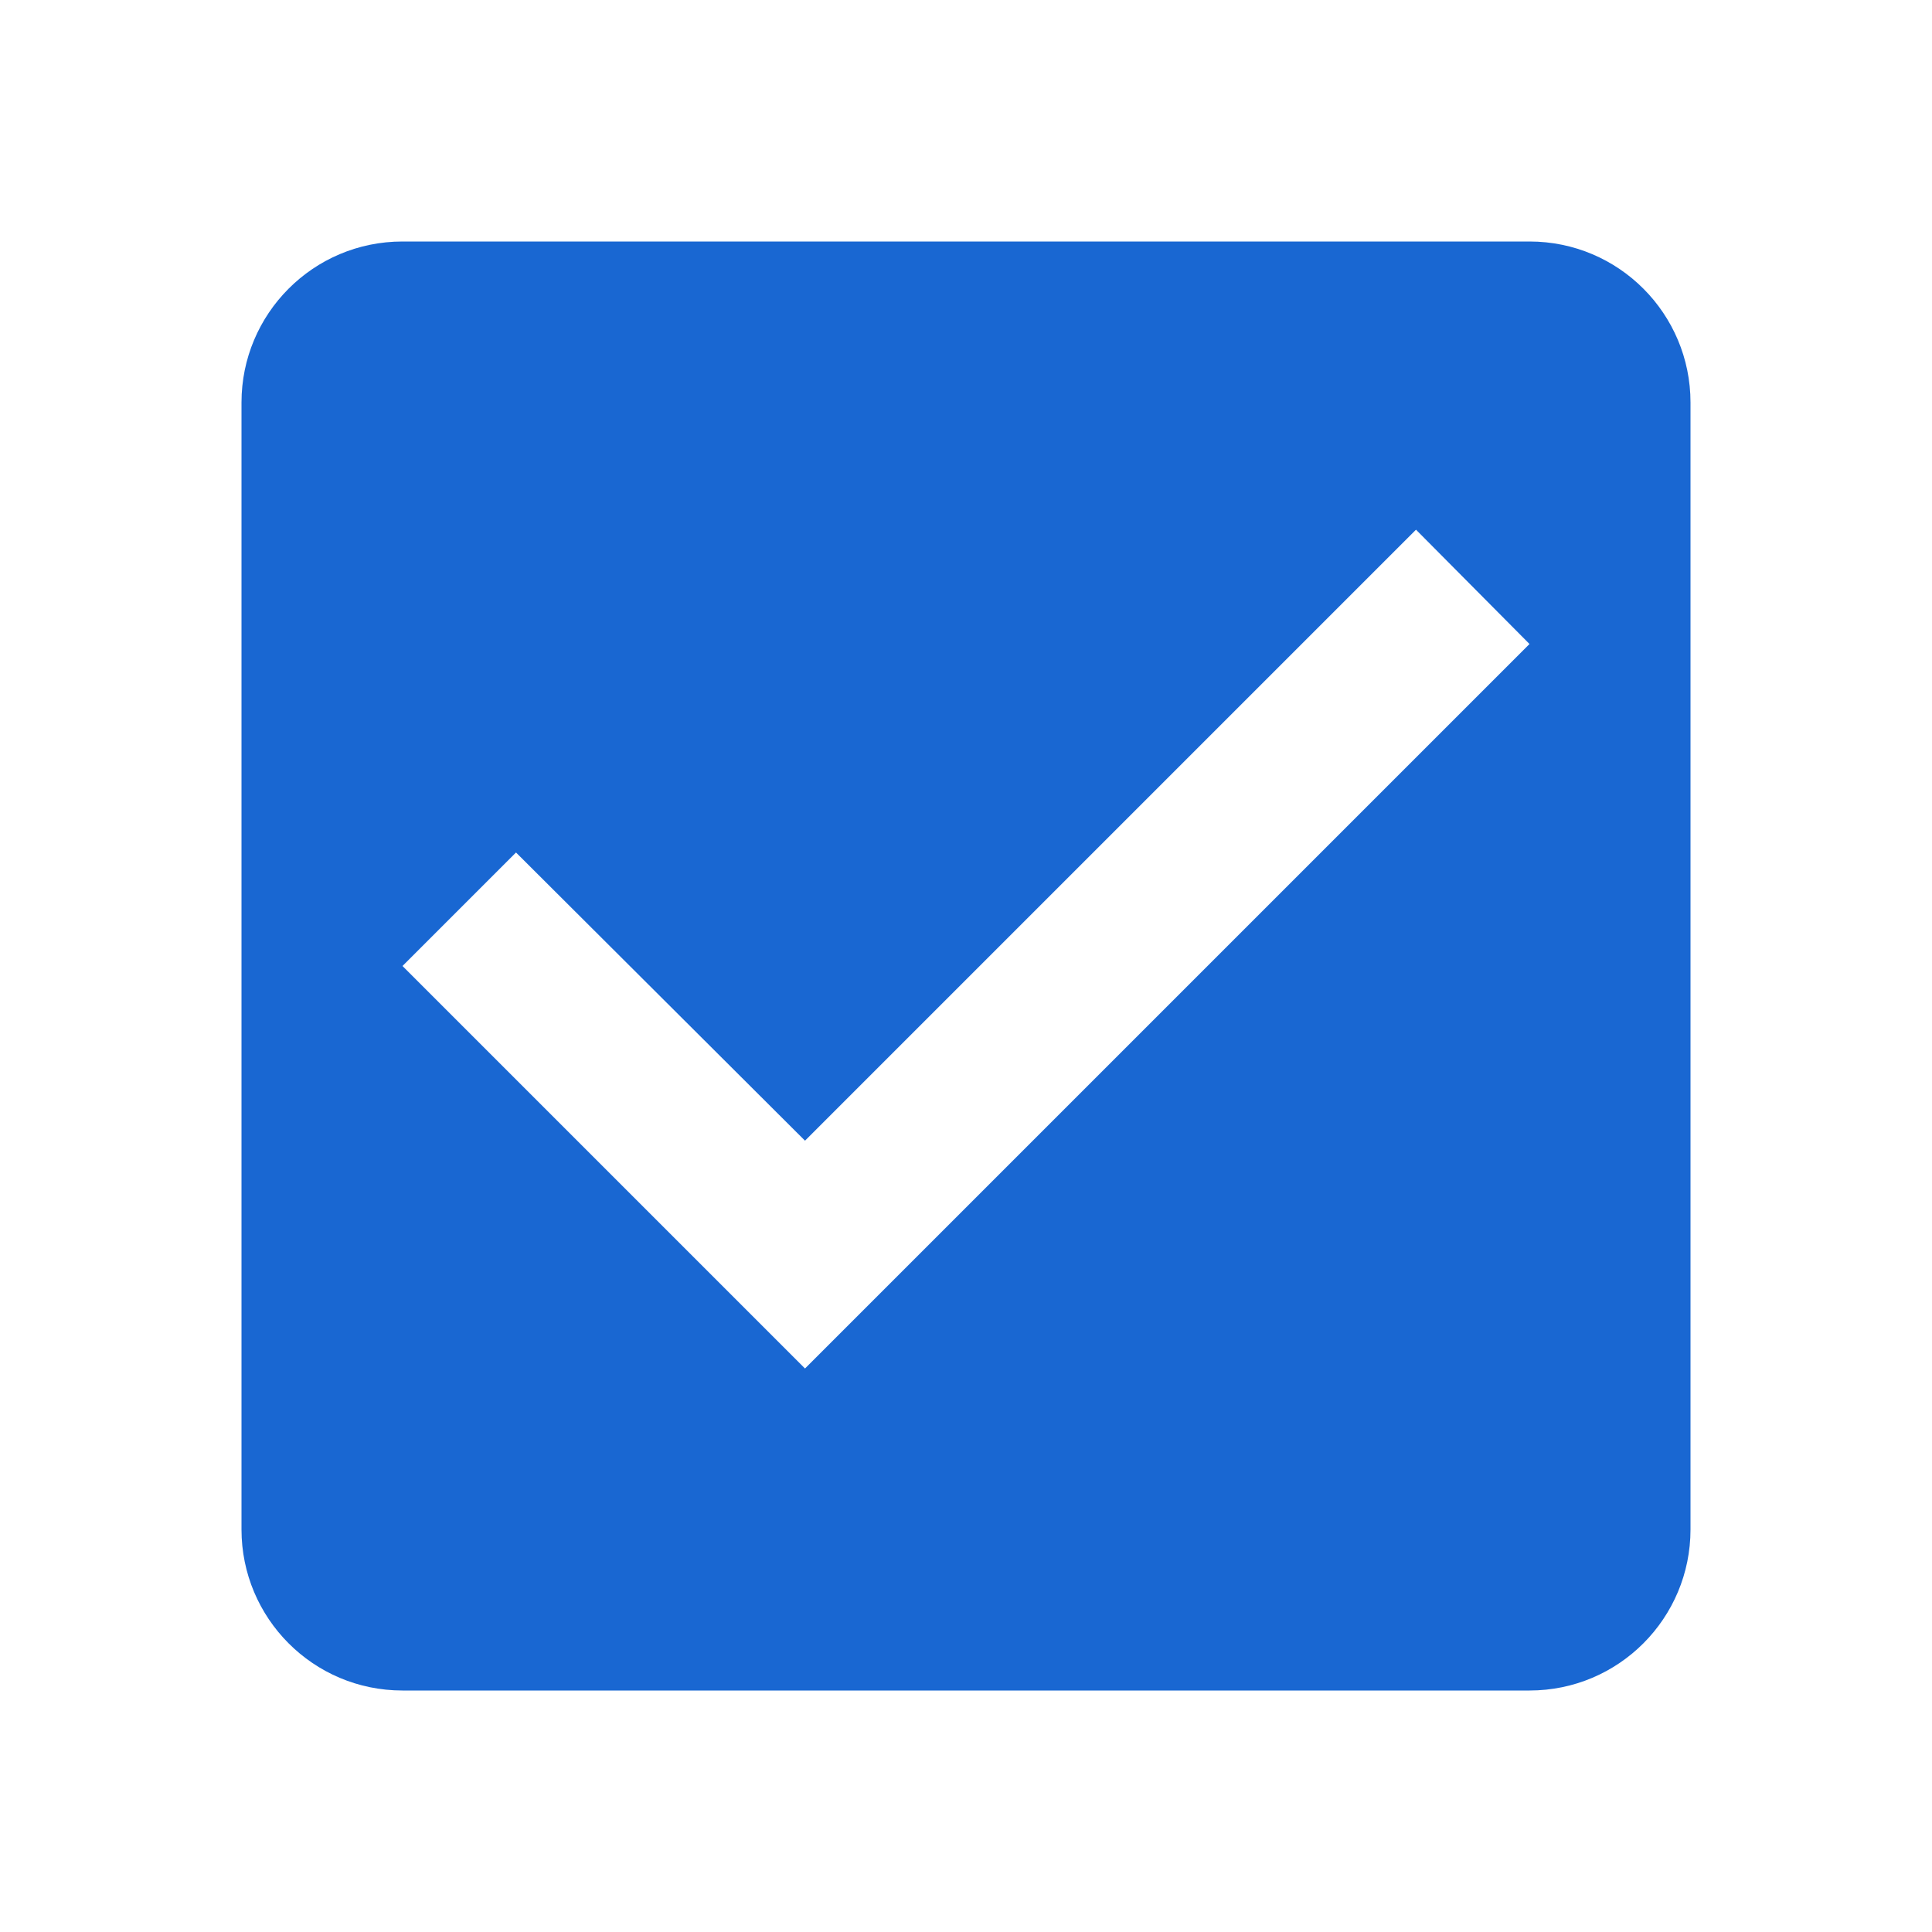
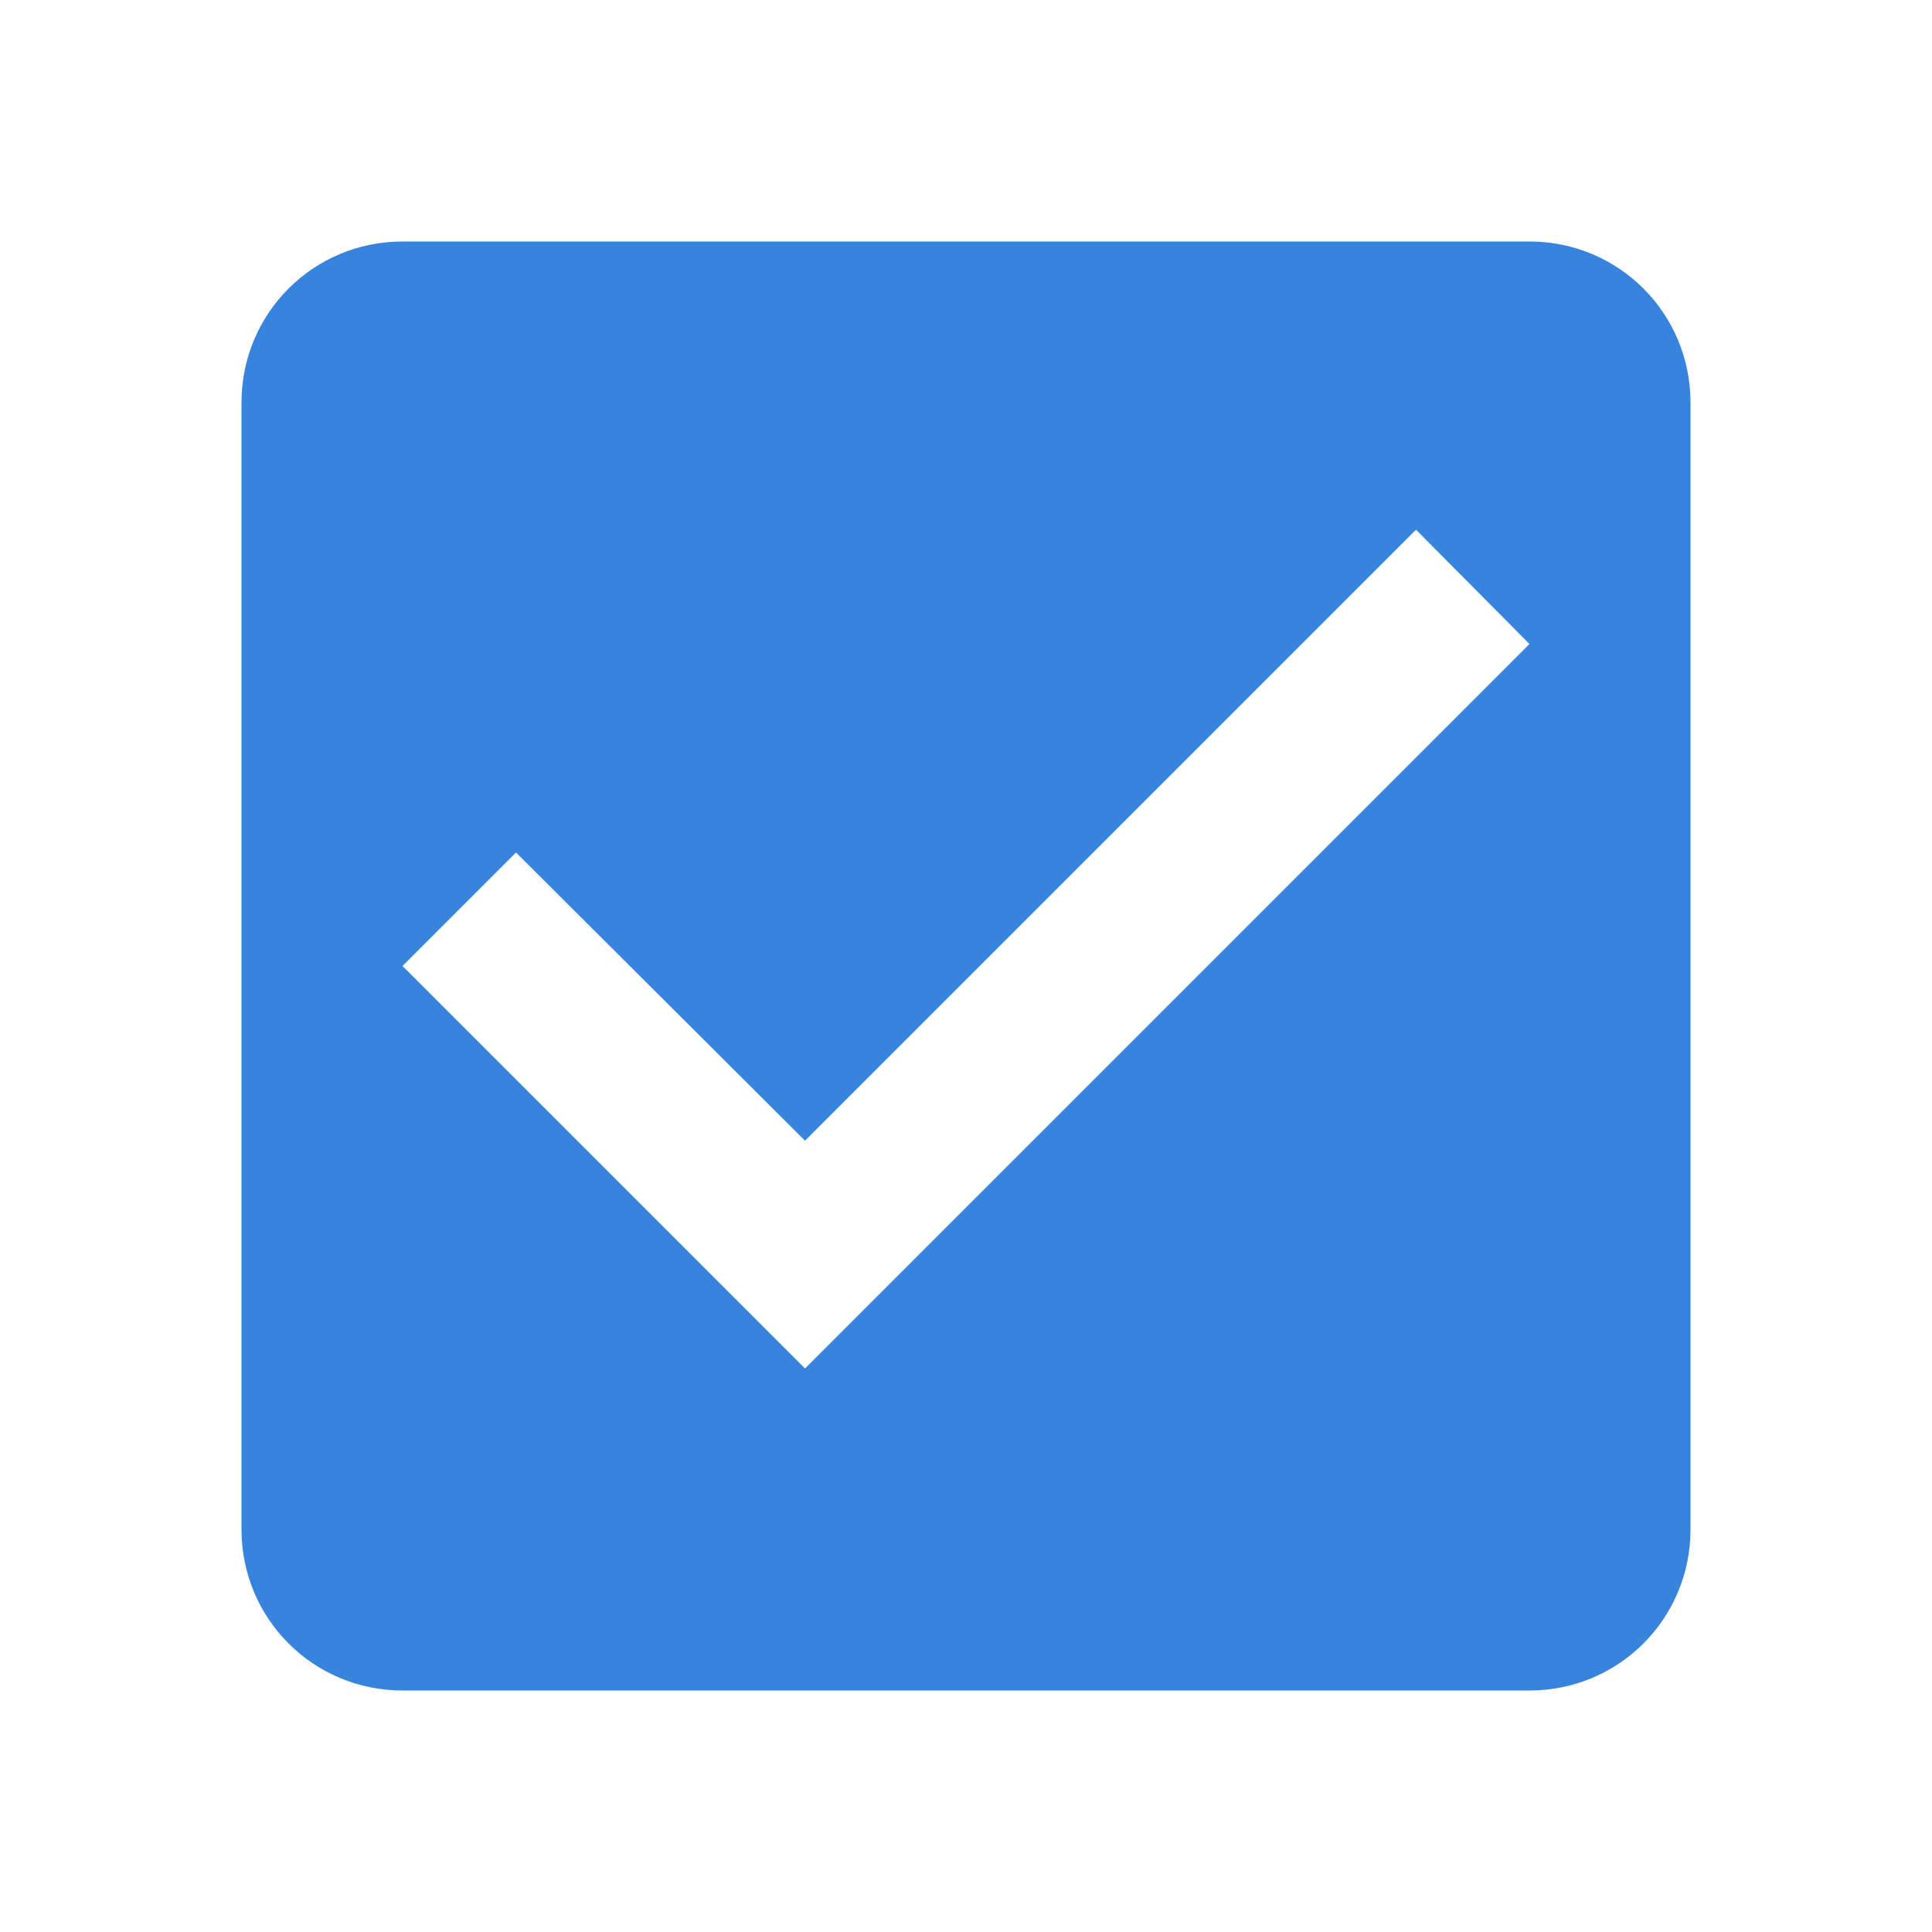
- <svg xmlns="http://www.w3.org/2000/svg" width="24" height="24" viewBox="0 0 24 24" fill="#1967d2">
-   <path d="M19 3H5c-1.11 0-2 .9-2 2v14c0 1.1.89 2 2 2h14c1.11 0 2-.9 2-2V5c0-1.1-.89-2-2-2zm-9 14l-5-5 1.41-1.41L10 14.17l7.59-7.59L19 8l-9 9z" />
+ <svg xmlns="http://www.w3.org/2000/svg" width="24" height="24" fill="#000000" version="1.1" viewBox="0 0 24 24">
+   <path d="m5 3c-1.108 0-2 0.892-2 2v14c0 1.108 0.892 2 2 2h14c1.108 0 2-0.892 2-2v-14c0-1.108-0.892-2-2-2zm12.59 3.58 1.41 1.42-9 9-5-5 1.41-1.41 3.59 3.58z" fill="#3684dd" style="paint-order:stroke fill markers" />
</svg>
